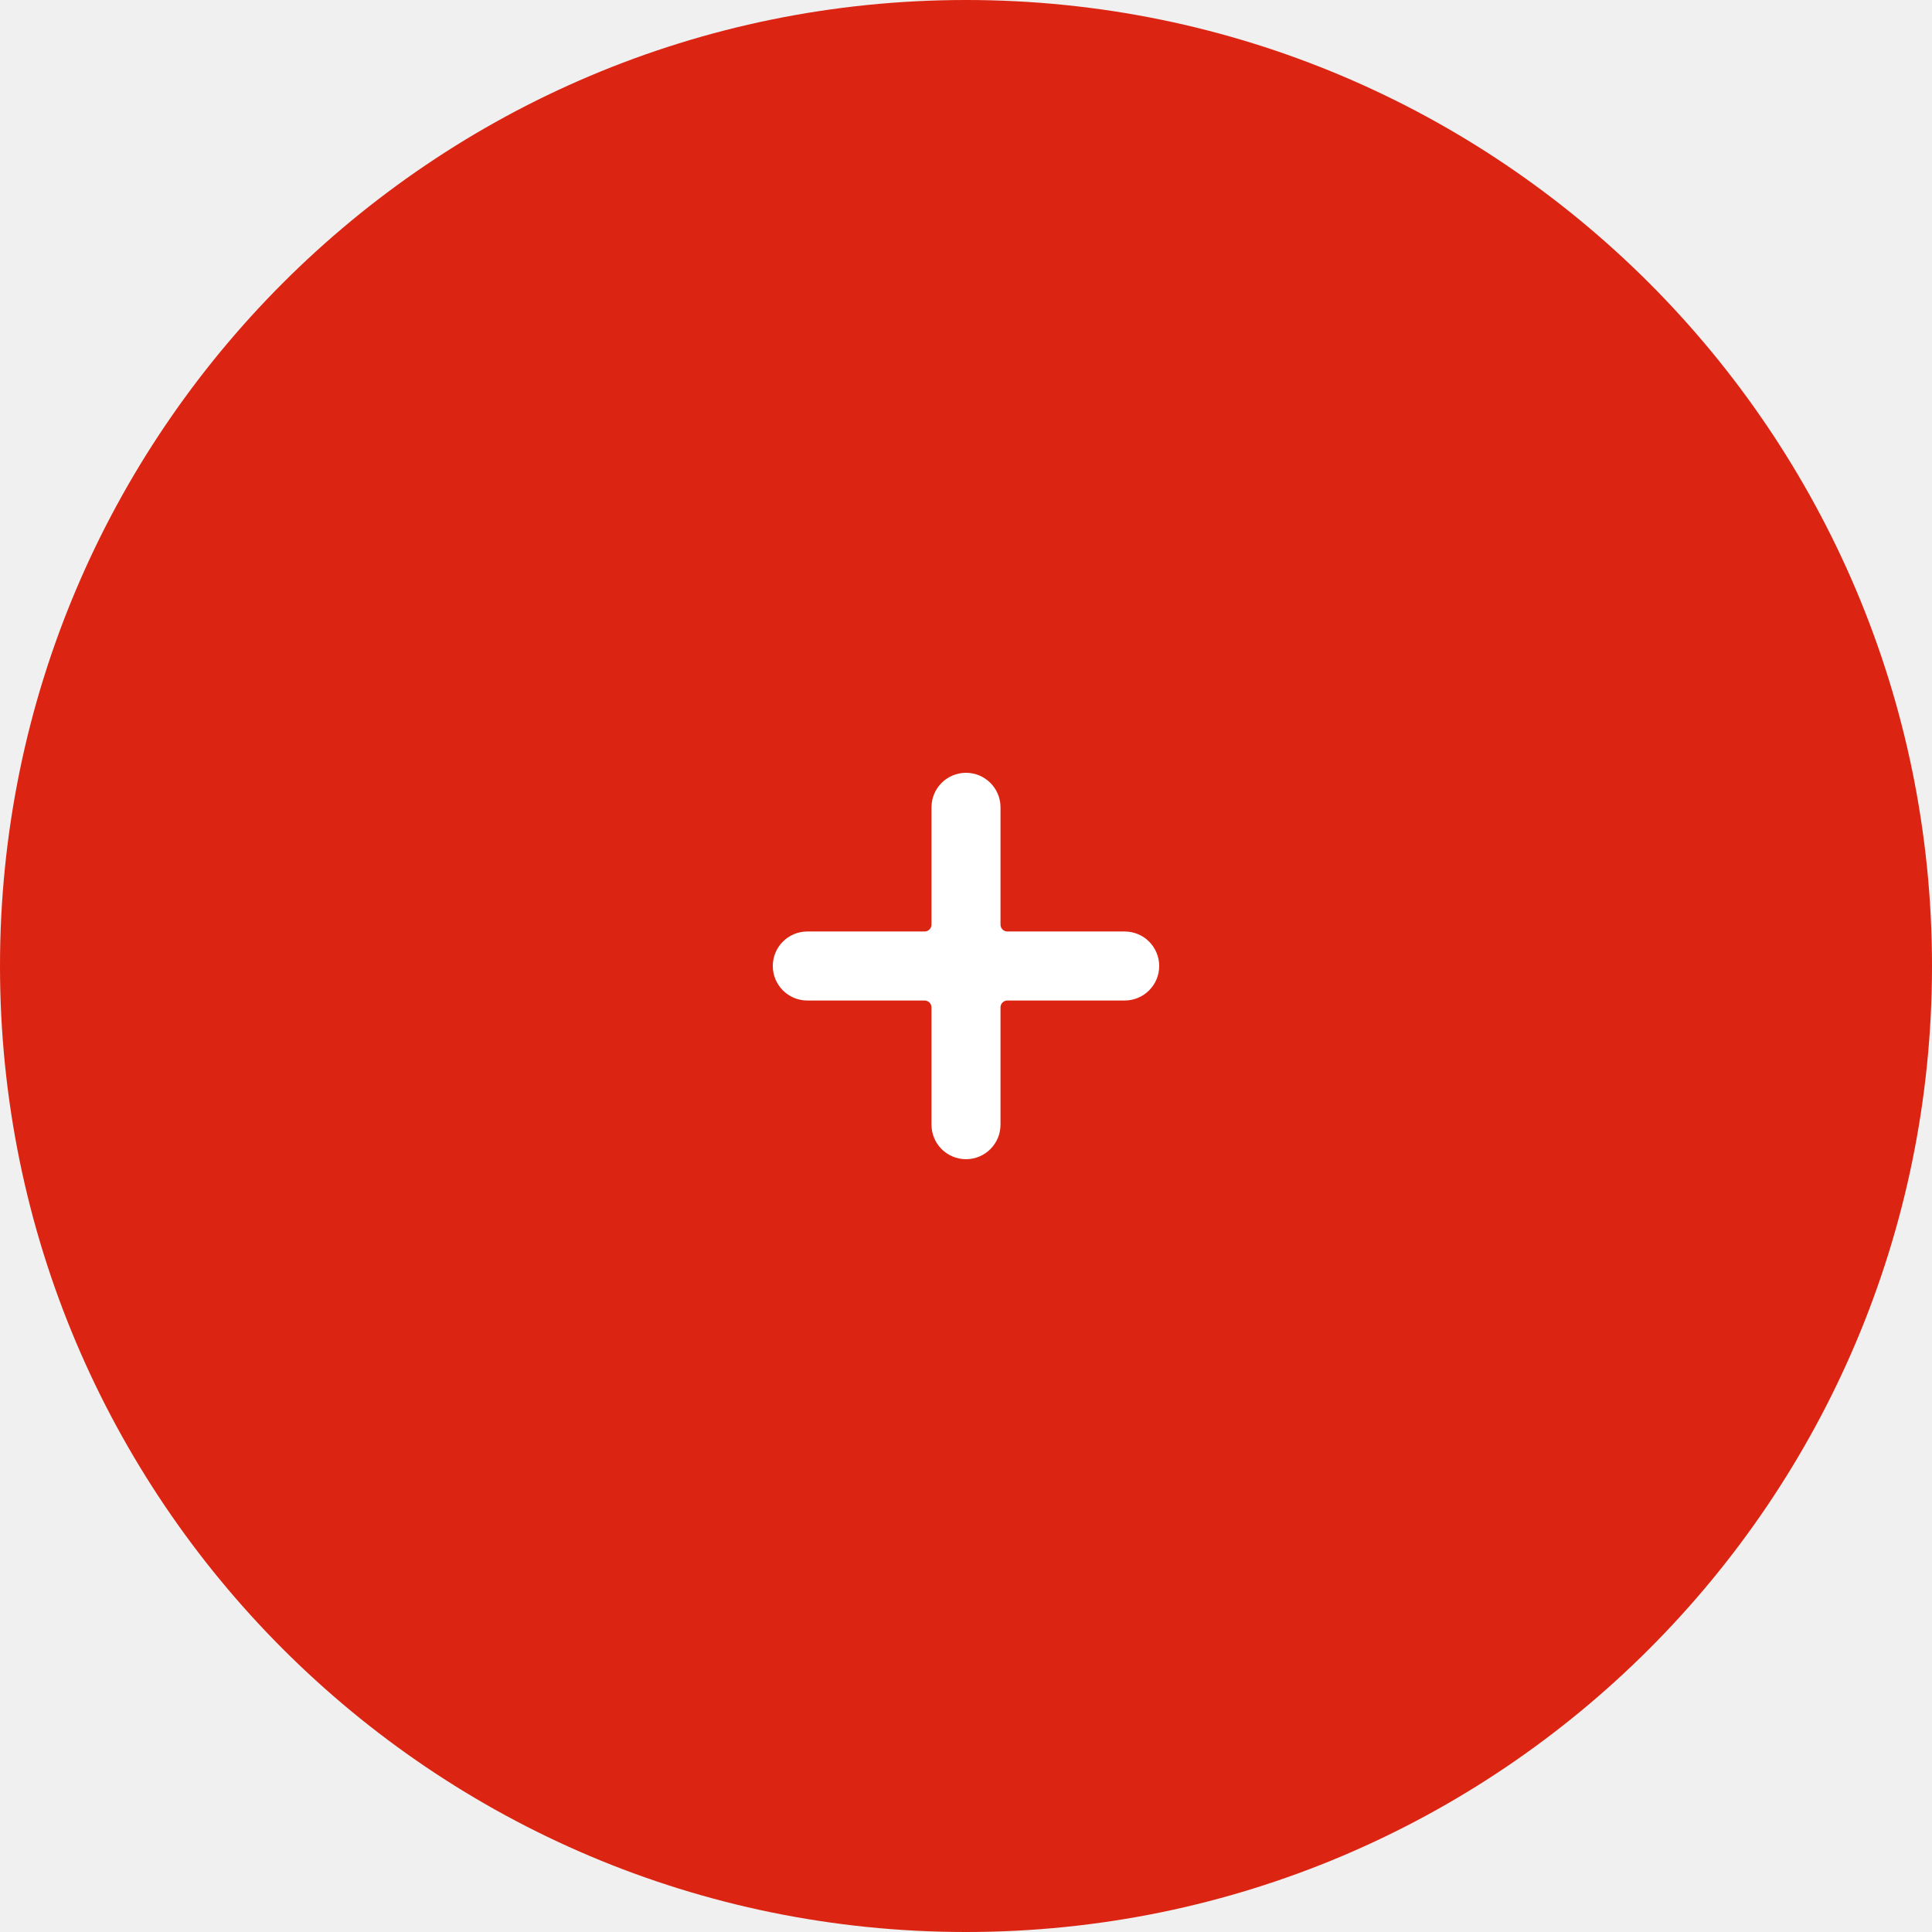
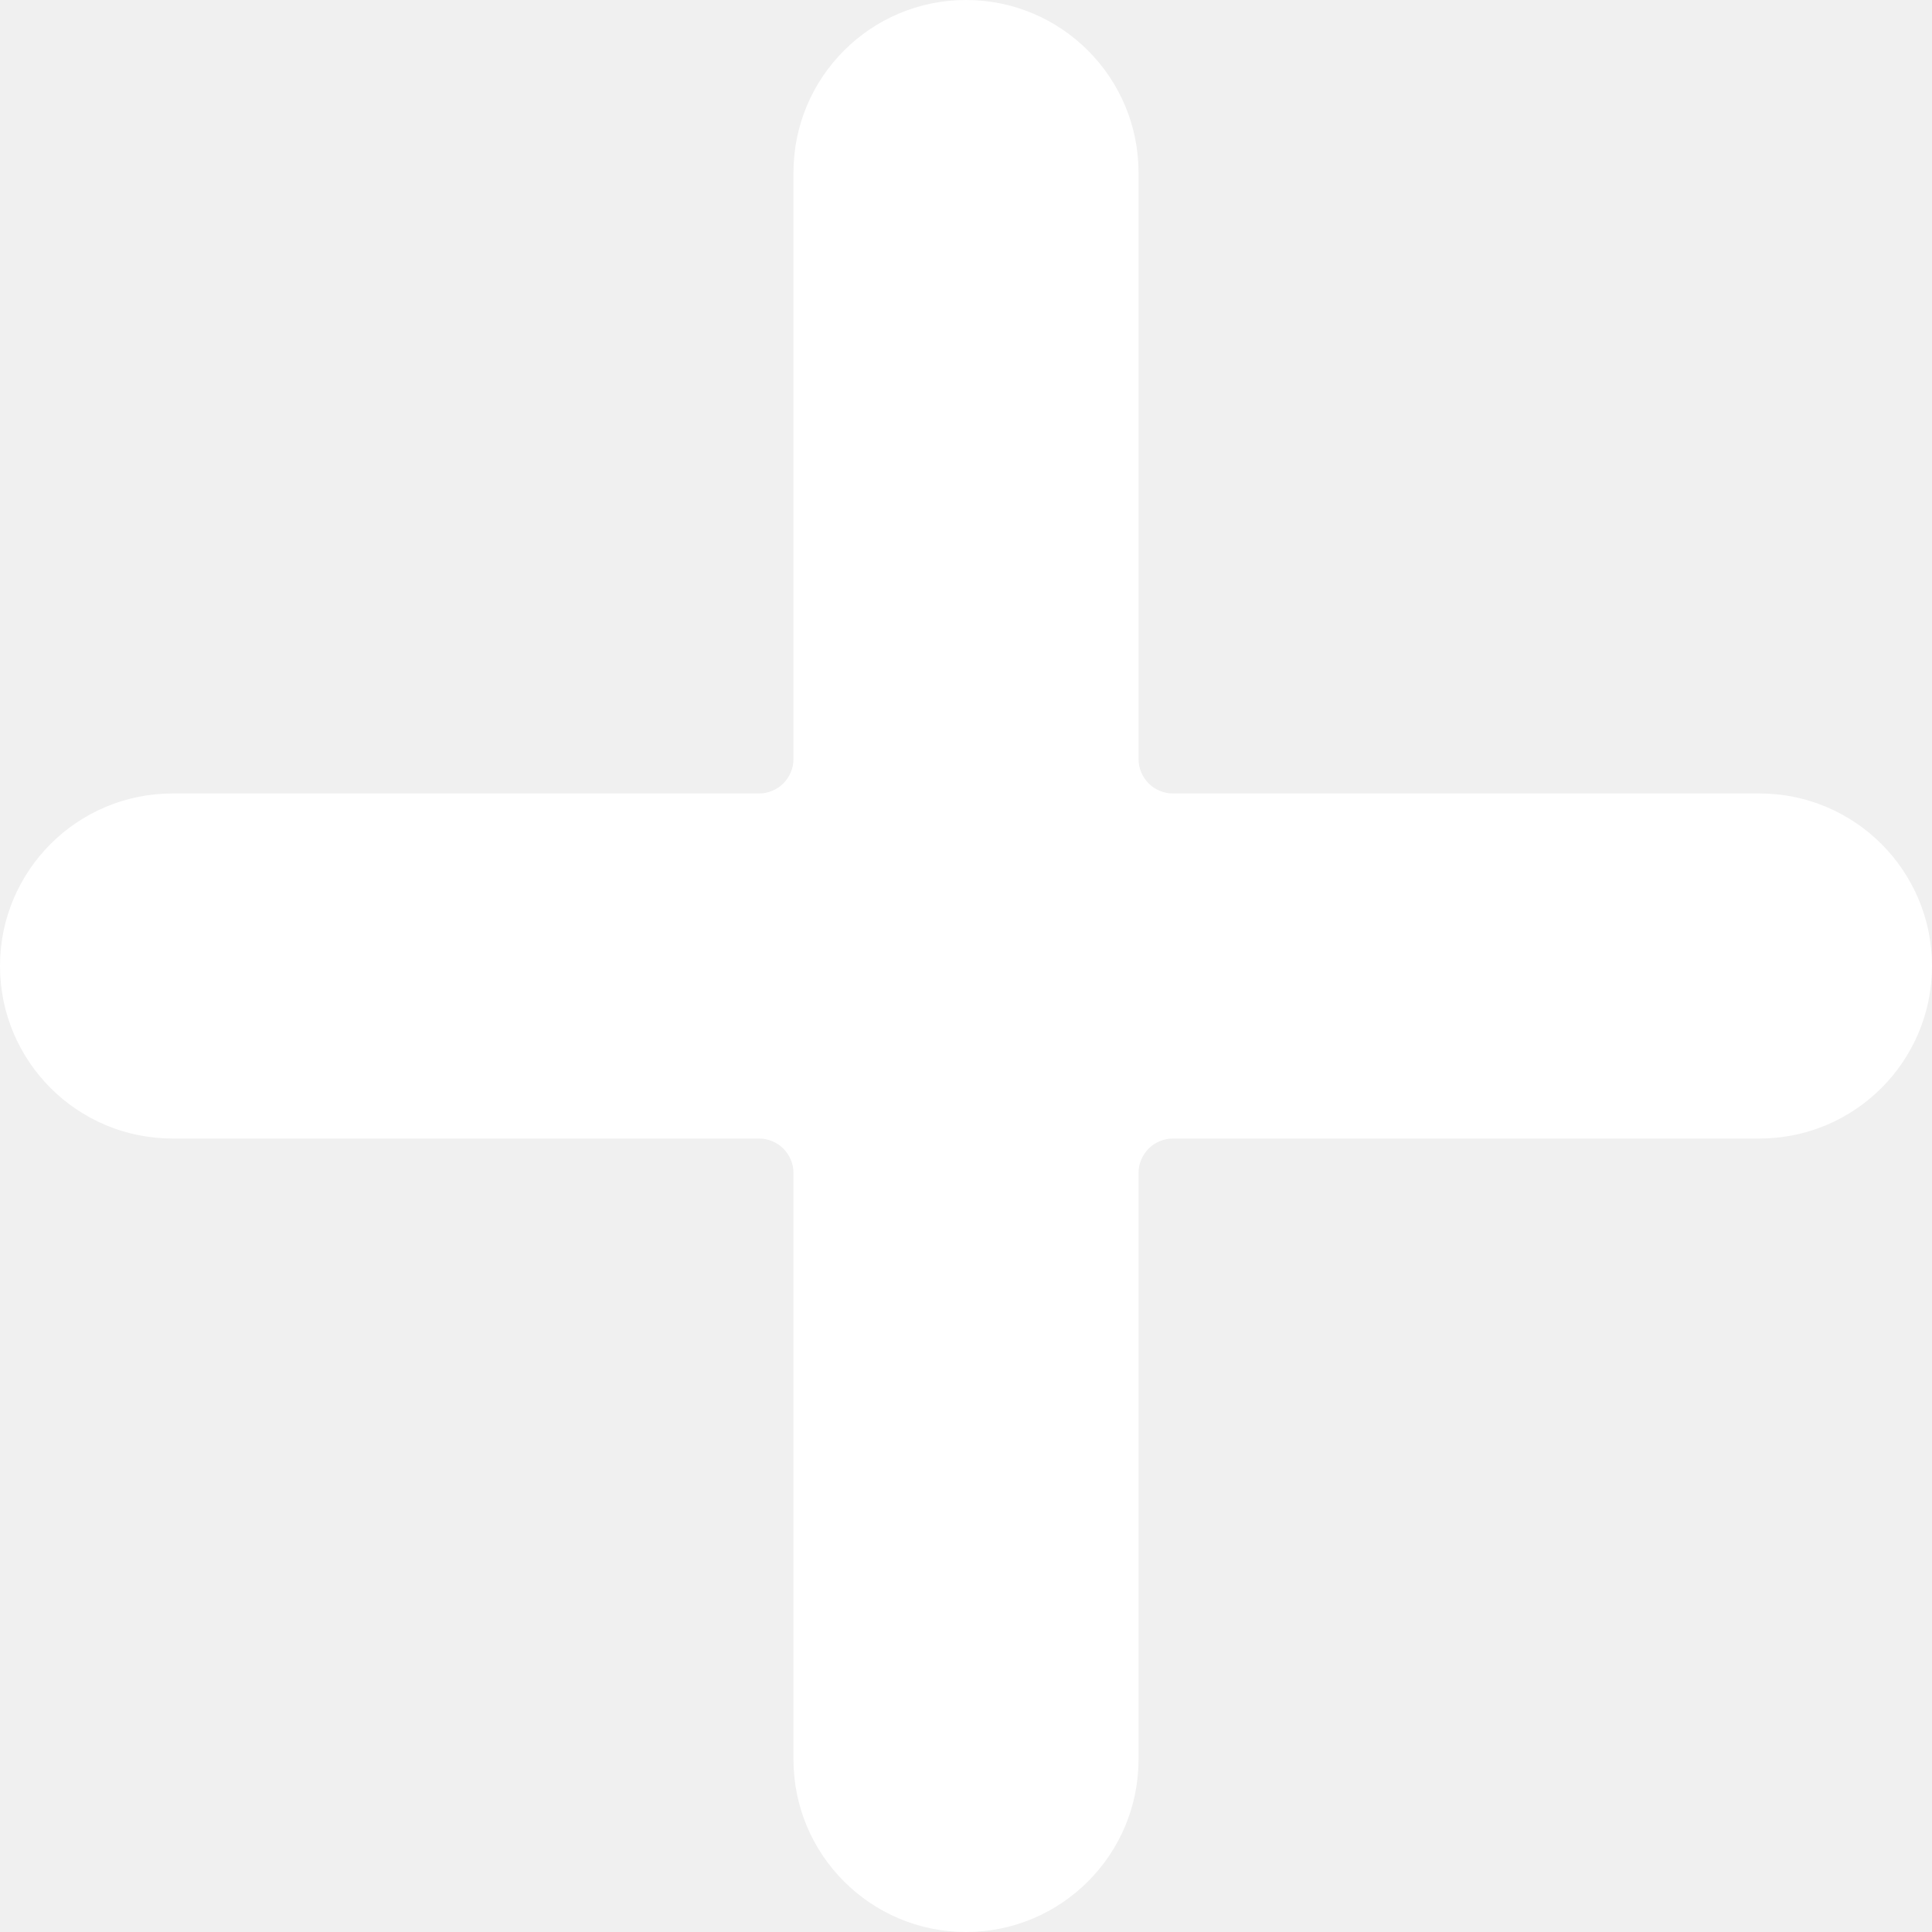
- <svg xmlns="http://www.w3.org/2000/svg" width="100" height="100" viewBox="0 0 100 100" fill="none">
-   <circle cx="50" cy="50" r="50" fill="#DB2512" />
-   <g clip-path="url(#clip0_8_443)">
-     <path d="M58.214 48.214H52.143C51.946 48.214 51.786 48.054 51.786 47.857V41.786C51.786 40.8 50.986 40 50 40C49.014 40 48.214 40.8 48.214 41.786V47.857C48.214 48.054 48.054 48.214 47.857 48.214H41.786C40.8 48.214 40 49.014 40 50C40 50.986 40.8 51.786 41.786 51.786H47.857C48.054 51.786 48.214 51.946 48.214 52.143V58.214C48.214 59.2 49.014 60 50 60C50.986 60 51.786 59.2 51.786 58.214V52.143C51.786 51.946 51.946 51.786 52.143 51.786H58.214C59.2 51.786 60 50.986 60 50C60 49.014 59.2 48.214 58.214 48.214Z" fill="white" />
+ <svg xmlns="http://www.w3.org/2000/svg" width="20" height="20" viewBox="0 0 20 20" fill="none">
+   <g clip-path="url(#clip0_8_440)">
+     <path d="M18.214 8.214H12.143C11.946 8.214 11.786 8.054 11.786 7.857V1.786C11.786 0.8 10.986 0 10 0C9.014 0 8.214 0.8 8.214 1.786V7.857C8.214 8.054 8.054 8.214 7.857 8.214H1.786C0.8 8.214 0 9.014 0 10C0 10.986 0.8 11.786 1.786 11.786H7.857C8.054 11.786 8.214 11.946 8.214 12.143V18.214C8.214 19.2 9.014 20 10 20C10.986 20 11.786 19.2 11.786 18.214V12.143C11.786 11.946 11.946 11.786 12.143 11.786H18.214C19.2 11.786 20 10.986 20 10C20 9.014 19.2 8.214 18.214 8.214Z" fill="white" />
  </g>
  <defs>
-     <clipPath id="clip0_8_443">
-       <rect width="20" height="20" fill="white" transform="translate(40 40)" />
+     <clipPath id="clip0_8_440">
+       <rect width="20" height="20" fill="white" />
    </clipPath>
  </defs>
</svg>
